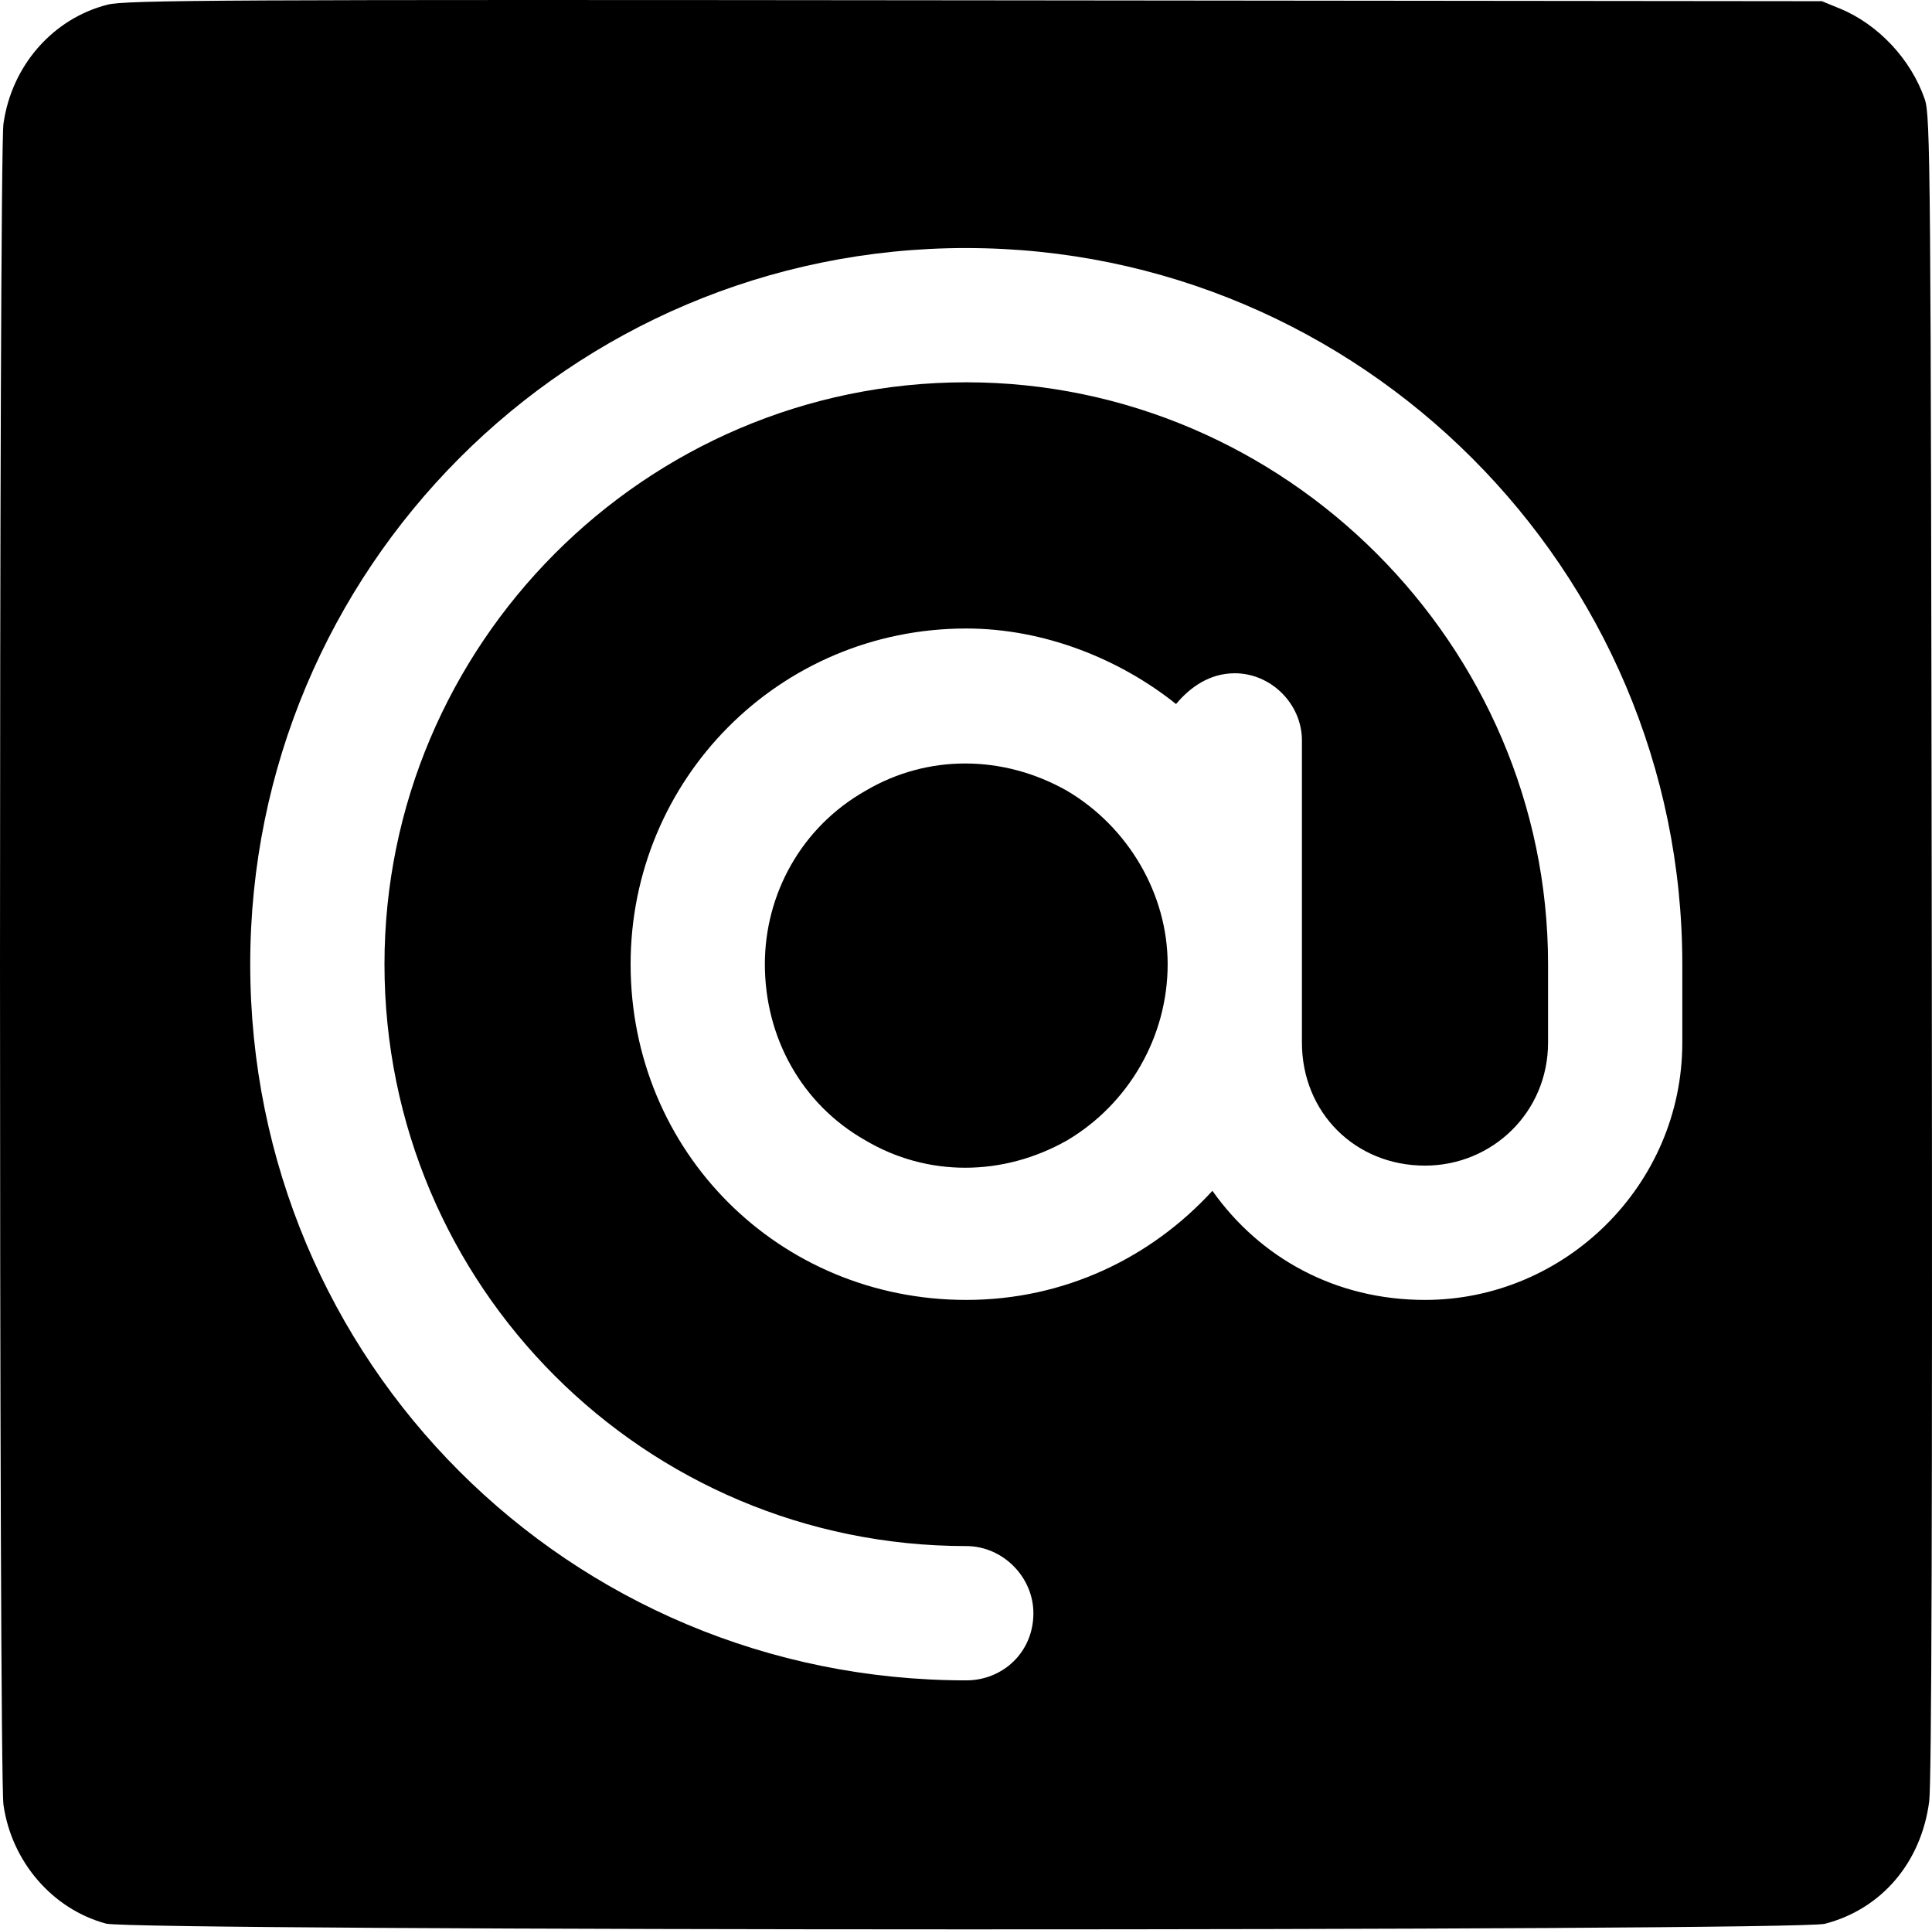
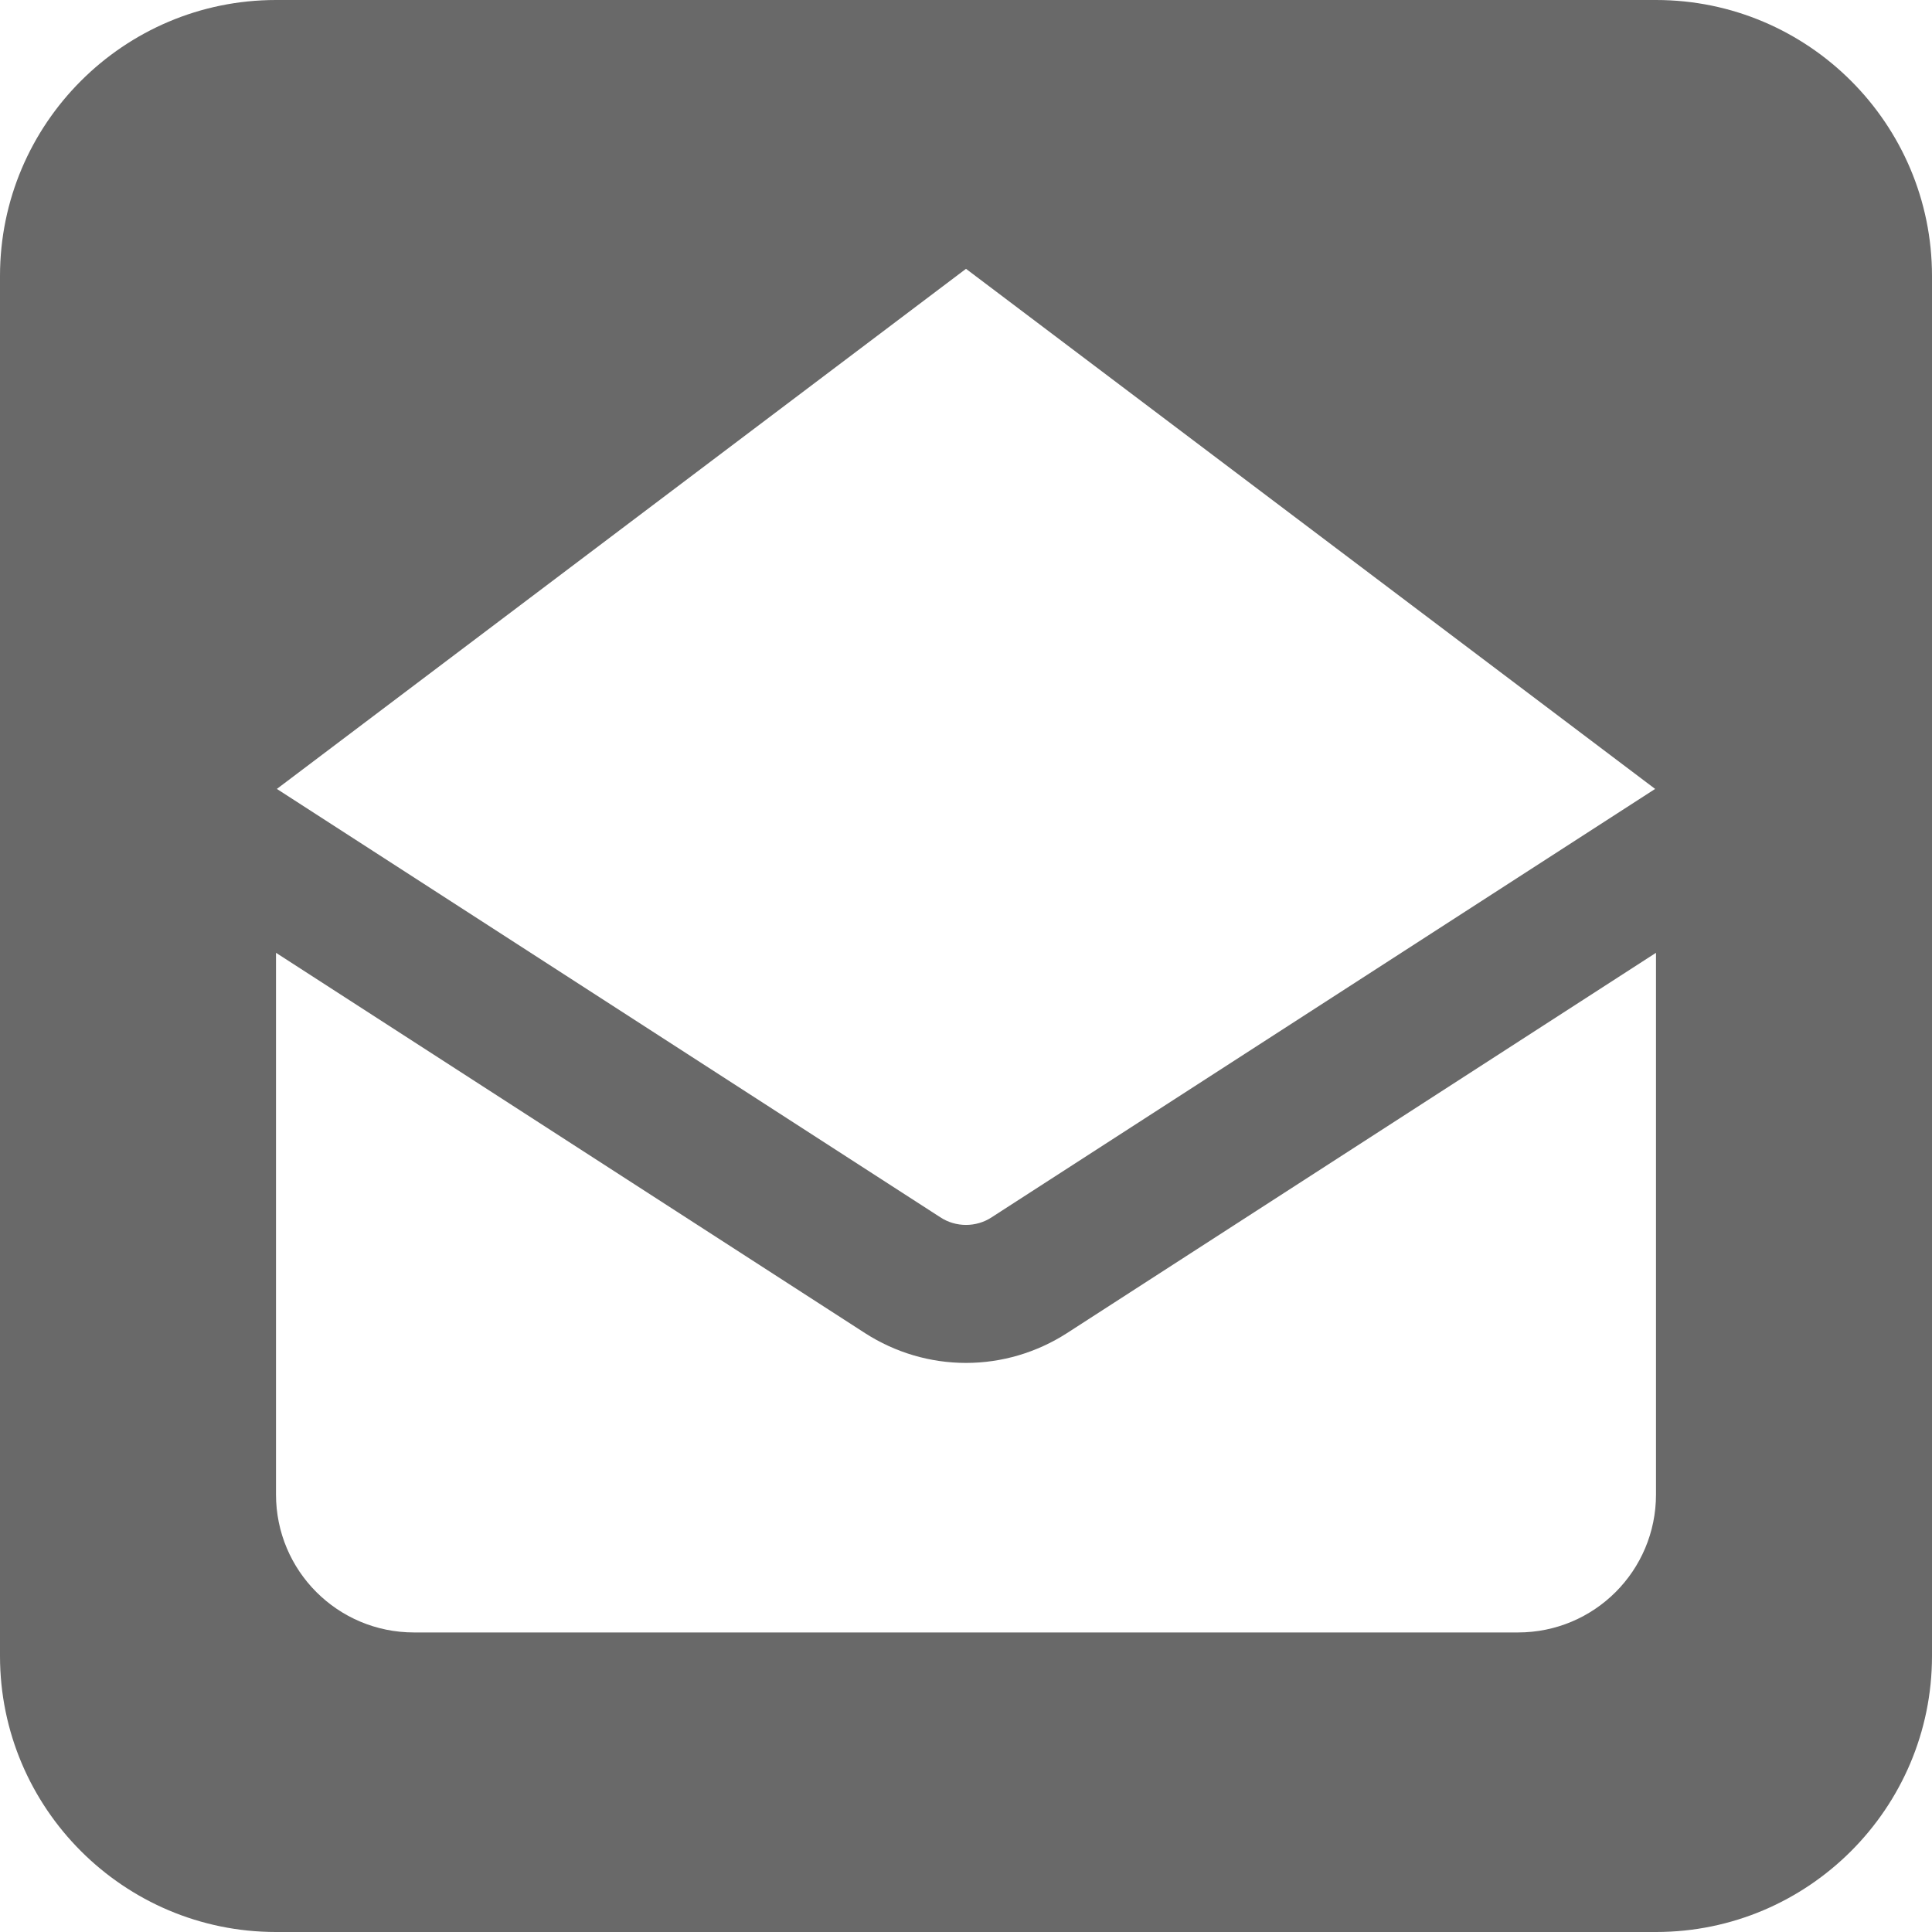
- <svg xmlns="http://www.w3.org/2000/svg" width="459.507" height="458.807" viewBox="0 0 459.507 458.807" version="1.1" id="svg1" xml:space="preserve">
+ <svg xmlns="http://www.w3.org/2000/svg" width="463.625" height="463.625" viewBox="0 0 463.625 463.625" version="1.1" id="svg1" xml:space="preserve">
  <defs id="defs1" />
-   <g id="layer3" transform="translate(0.05271627,112.3158)">
-     <g id="g1" transform="matrix(2.393918,0,0,2.393918,-0.06076998,-112.8423)" style="fill:#000000">
-       <path id="text1" style="font-style:normal;font-variant:normal;font-weight:normal;font-stretch:normal;font-size:142.282px;font-family:'Font Awesome 6 Free';-inkscape-font-specification:'Font Awesome 6 Free';fill:currentColor;stroke:none;stroke-width:9.528;stroke-linejoin:round;stroke-miterlimit:2.9;stroke-dashoffset:266.872" d="M 96.865,0.251 C 21.85,0.172 12.497,0.22 10.677,0.686 5.24,2.079 1.163,6.744 0.347,12.508 c -0.458,3.236 -0.458,163.748 0,166.984 0.802,5.661 4.873,10.379 10.193,11.811 2.791,0.751 167.89,0.768 170.771,0.018 5.637,-1.468 9.573,-6.09 10.363,-12.166 0.238,-1.827 0.32,-29.418 0.254,-85.014 -0.092,-77.513 -0.133,-82.412 -0.693,-84.051 -1.352,-3.957 -4.625,-7.456 -8.438,-9.02 L 181.013,0.338 Z M 96.003,24.86 c 39.183,0 71.141,31.958 71.141,71.141 v 7.781 c 0,14.173 -11.672,25.566 -25.566,25.566 -8.893,0 -16.395,-4.168 -21.119,-10.838 -6.114,6.669 -14.729,10.838 -24.455,10.838 -18.619,0 -33.348,-14.729 -33.348,-33.348 0,-18.341 14.729,-33.348 33.348,-33.348 7.781,0 15.284,3.058 20.842,7.504 1.389,-1.667 3.335,-3.057 5.836,-3.057 3.613,0 6.67,3.055 6.67,6.668 v 22.232 7.781 c 0,6.947 5.279,12.227 12.227,12.227 6.669,0 12.227,-5.279 12.227,-12.227 v -7.781 c 0,-31.68 -26.121,-57.803 -57.801,-57.803 -31.958,0 -57.803,26.123 -57.803,57.803 0,31.958 25.845,57.801 57.803,57.801 3.613,0 6.668,3.057 6.668,6.67 0,3.891 -3.055,6.67 -6.668,6.67 -39.461,0 -71.141,-31.68 -71.141,-71.141 0,-39.183 31.68,-71.141 71.141,-71.141 z m -0.105,51.201 c -3.439,0 -6.842,0.903 -9.898,2.709 -6.392,3.613 -10.006,10.283 -10.006,17.23 0,7.225 3.614,13.895 10.006,17.508 6.114,3.613 13.616,3.613 20.008,0 6.114,-3.613 10.004,-10.283 10.004,-17.508 0,-6.947 -3.89,-13.618 -10.004,-17.23 -3.196,-1.806 -6.67,-2.709 -10.109,-2.709 z" />
-     </g>
+   <g id="layer3" transform="matrix(1.034877,0,0,1.034877,0,-33.11605)" style="display:inline;opacity:1;fill:#696969">
+     <path id="text1" style="font-style:normal;font-variant:normal;font-weight:normal;font-stretch:normal;font-size:142.282px;font-family:'Font Awesome 6 Free';-inkscape-font-specification:'Font Awesome 6 Free';fill:#696969;stroke:none;stroke-width:23.013;stroke-linejoin:round;stroke-miterlimit:2.9;stroke-dashoffset:266.872" d="M 64,32 C 28.7,32 0,60.7 0,96 v 320 c 0,35.3 28.7,64 64,64 h 320 c 35.3,0 64,-28.7 64,-64 V 96 C 448,60.7 419.3,32 384,32 Z M 218,314.239 64.2,214.939 224,94.335 383.8,214.939 l -153.8,99.3 c -1.8,1.2 -3.9,1.8 -6,1.8 -2.1,0 -4.2,-0.6 -6,-1.8 z m 29.4,26.9 136.6,-88.2 v 125.6 c 0,17.7 -14.3,32 -32,32 H 96 c -17.7,0 -32,-14.3 -32,-32 v -125.6 l 136.6,88.2 c 7,4.5 15.1,6.9 23.4,6.9 8.3,0 16.4,-2.4 23.4,-6.9 z" />
  </g>
</svg>
